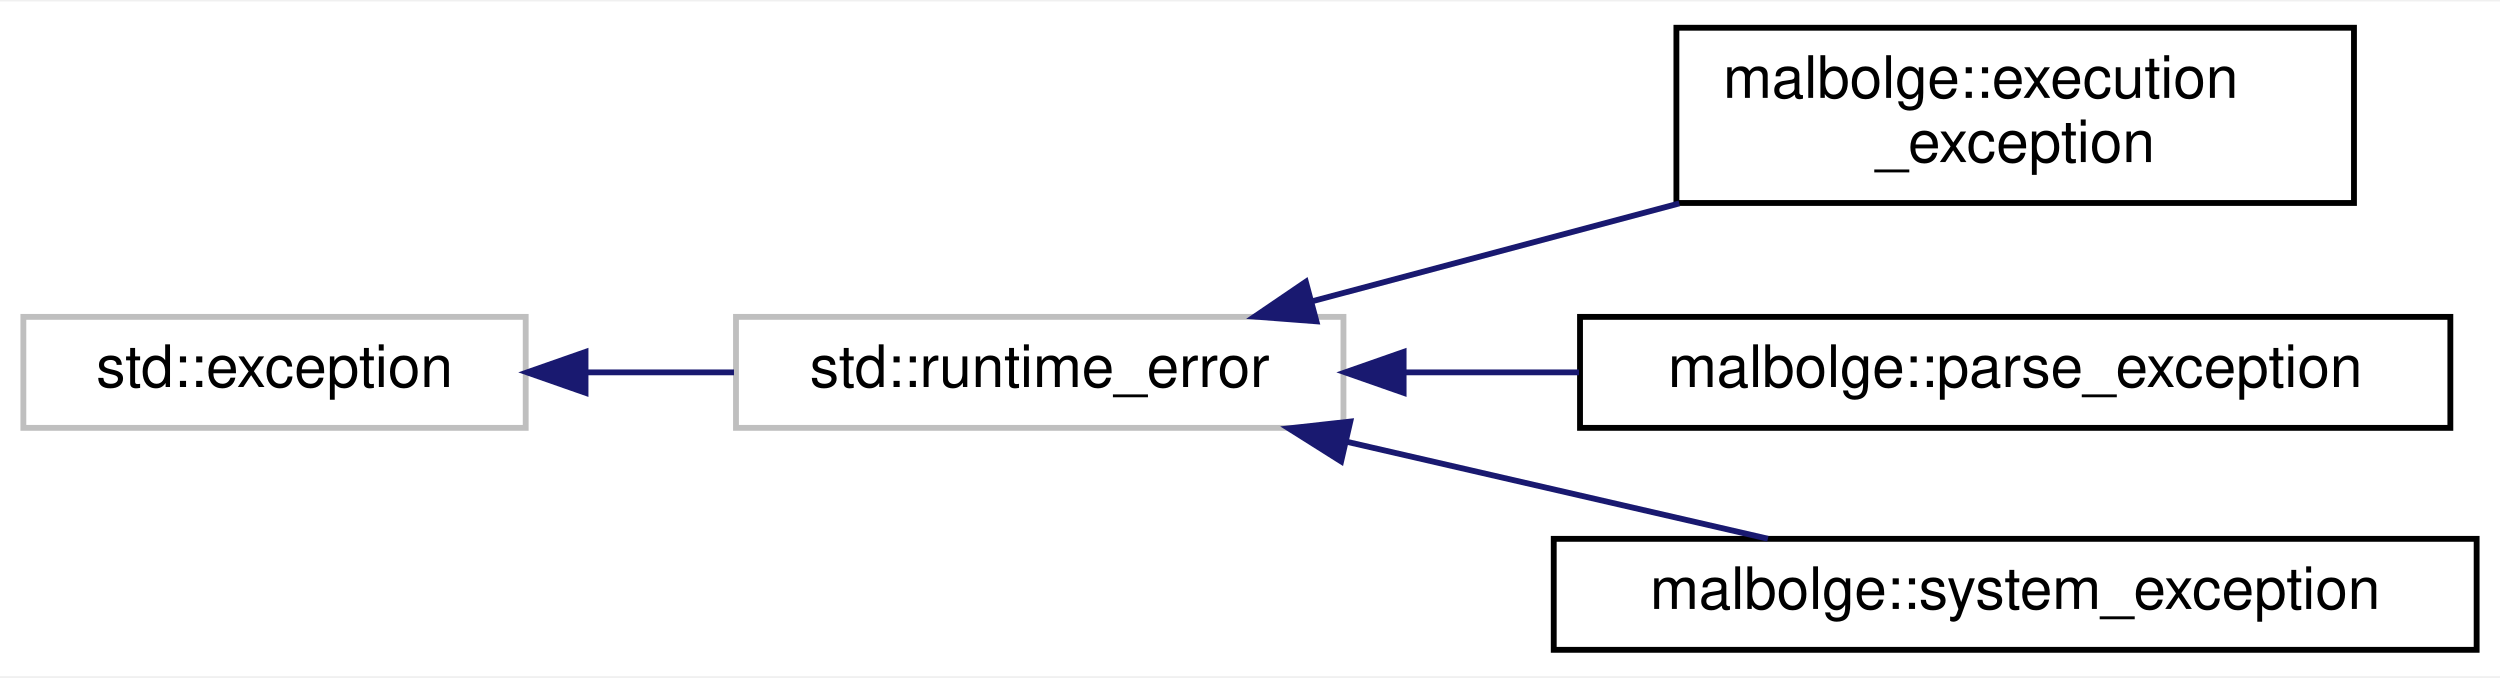
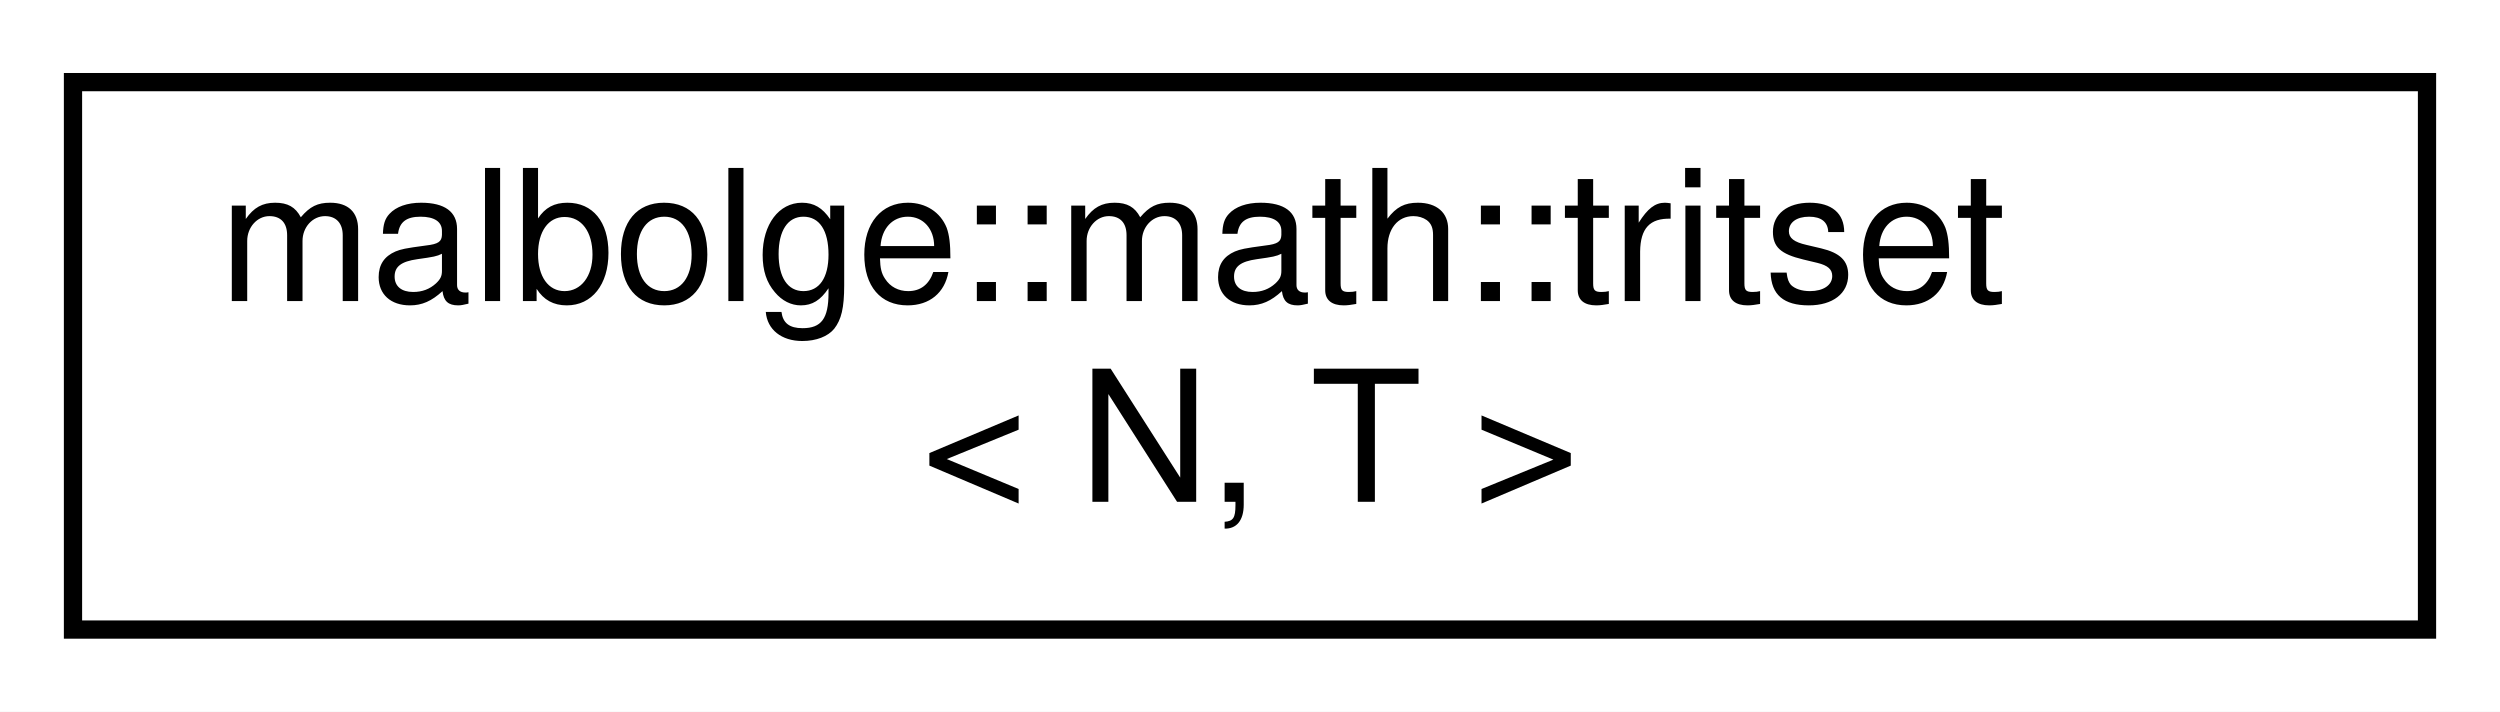
- <svg xmlns="http://www.w3.org/2000/svg" xmlns:xlink="http://www.w3.org/1999/xlink" width="428pt" height="116pt" viewBox="0.00 0.00 428.00 115.50">
-   <g id="graph0" class="graph" transform="scale(1 1) rotate(0) translate(4 111.5)">
-     <polygon fill="white" stroke="transparent" points="-4,4 -4,-111.5 424,-111.5 424,4 -4,4" />
+ <svg xmlns="http://www.w3.org/2000/svg" xmlns:xlink="http://www.w3.org/1999/xlink" width="137pt" height="39pt" viewBox="0.00 0.00 137.00 39.00">
+   <g id="graph0" class="graph" transform="scale(1 1) rotate(0) translate(4 35)">
+     <polygon fill="white" stroke="transparent" points="-4,4 -4,-35 133,-35 133,4 -4,4" />
    <g id="node1" class="node">
      <g id="a_node1">
-         <a xlink:title="STL class.">
-           <polygon fill="white" stroke="#bfbfbf" points="0,-38.5 0,-57.5 86,-57.5 86,-38.5 0,-38.5" />
-           <text text-anchor="middle" x="43" y="-45.5" font-family="Helvetica,sans-Serif" font-size="10.00">std::exception</text>
+         <a xlink:href="classmalbolge_1_1math_1_1tritset.html" target="_top" xlink:title=" ">
+           <polygon fill="white" stroke="black" points="0,-0.5 0,-30.5 129,-30.5 129,-0.5 0,-0.5" />
+           <text text-anchor="start" x="8" y="-18.5" font-family="Helvetica,sans-Serif" font-size="10.00">malbolge::math::tritset</text>
+           <text text-anchor="middle" x="64.5" y="-7.5" font-family="Helvetica,sans-Serif" font-size="10.00">&lt; N, T &gt;</text>
        </a>
      </g>
    </g>
-     <g id="node2" class="node">
-       <g id="a_node2">
-         <a xlink:title="STL class.">
-           <polygon fill="white" stroke="#bfbfbf" points="122,-38.5 122,-57.5 226,-57.5 226,-38.5 122,-38.5" />
-           <text text-anchor="middle" x="174" y="-45.5" font-family="Helvetica,sans-Serif" font-size="10.00">std::runtime_error</text>
-         </a>
-       </g>
-     </g>
-     <g id="edge1" class="edge">
-       <path fill="none" stroke="midnightblue" d="M96.27,-48C104.65,-48 113.31,-48 121.66,-48" />
-       <polygon fill="midnightblue" stroke="midnightblue" points="96.24,-44.5 86.24,-48 96.24,-51.5 96.24,-44.5" />
-     </g>
-     <g id="node3" class="node">
-       <g id="a_node3">
-         <a xlink:href="classmalbolge_1_1execution__exception.html" target="_top" xlink:title=" ">
-           <polygon fill="white" stroke="black" points="283,-77 283,-107 399,-107 399,-77 283,-77" />
-           <text text-anchor="start" x="291" y="-95" font-family="Helvetica,sans-Serif" font-size="10.00">malbolge::execution</text>
-           <text text-anchor="middle" x="341" y="-84" font-family="Helvetica,sans-Serif" font-size="10.00">_exception</text>
-         </a>
-       </g>
-     </g>
-     <g id="edge2" class="edge">
-       <path fill="none" stroke="midnightblue" d="M220.63,-60.17C240.09,-65.36 262.99,-71.46 283.5,-76.93" />
-       <polygon fill="midnightblue" stroke="midnightblue" points="221.37,-56.74 210.8,-57.55 219.56,-63.51 221.37,-56.74" />
-     </g>
-     <g id="node4" class="node">
-       <g id="a_node4">
-         <a xlink:href="classmalbolge_1_1parse__exception.html" target="_top" xlink:title=" ">
-           <polygon fill="white" stroke="black" points="266.5,-38.5 266.5,-57.5 415.5,-57.5 415.5,-38.5 266.5,-38.5" />
-           <text text-anchor="middle" x="341" y="-45.5" font-family="Helvetica,sans-Serif" font-size="10.00">malbolge::parse_exception</text>
-         </a>
-       </g>
-     </g>
-     <g id="edge3" class="edge">
-       <path fill="none" stroke="midnightblue" d="M236.31,-48C246.09,-48 256.29,-48 266.32,-48" />
-       <polygon fill="midnightblue" stroke="midnightblue" points="236.3,-44.5 226.3,-48 236.3,-51.5 236.3,-44.5" />
-     </g>
-     <g id="node5" class="node">
-       <g id="a_node5">
-         <a xlink:href="classmalbolge_1_1system__exception.html" target="_top" xlink:title=" ">
-           <polygon fill="white" stroke="black" points="262,-0.5 262,-19.5 420,-19.5 420,-0.5 262,-0.5" />
-           <text text-anchor="middle" x="341" y="-7.5" font-family="Helvetica,sans-Serif" font-size="10.00">malbolge::system_exception</text>
-         </a>
-       </g>
-     </g>
-     <g id="edge4" class="edge">
-       <path fill="none" stroke="midnightblue" d="M226.65,-36.1C249.85,-30.76 276.84,-24.55 298.66,-19.52" />
-       <polygon fill="midnightblue" stroke="midnightblue" points="225.6,-32.76 216.64,-38.41 227.17,-39.58 225.6,-32.76" />
-     </g>
  </g>
</svg>
